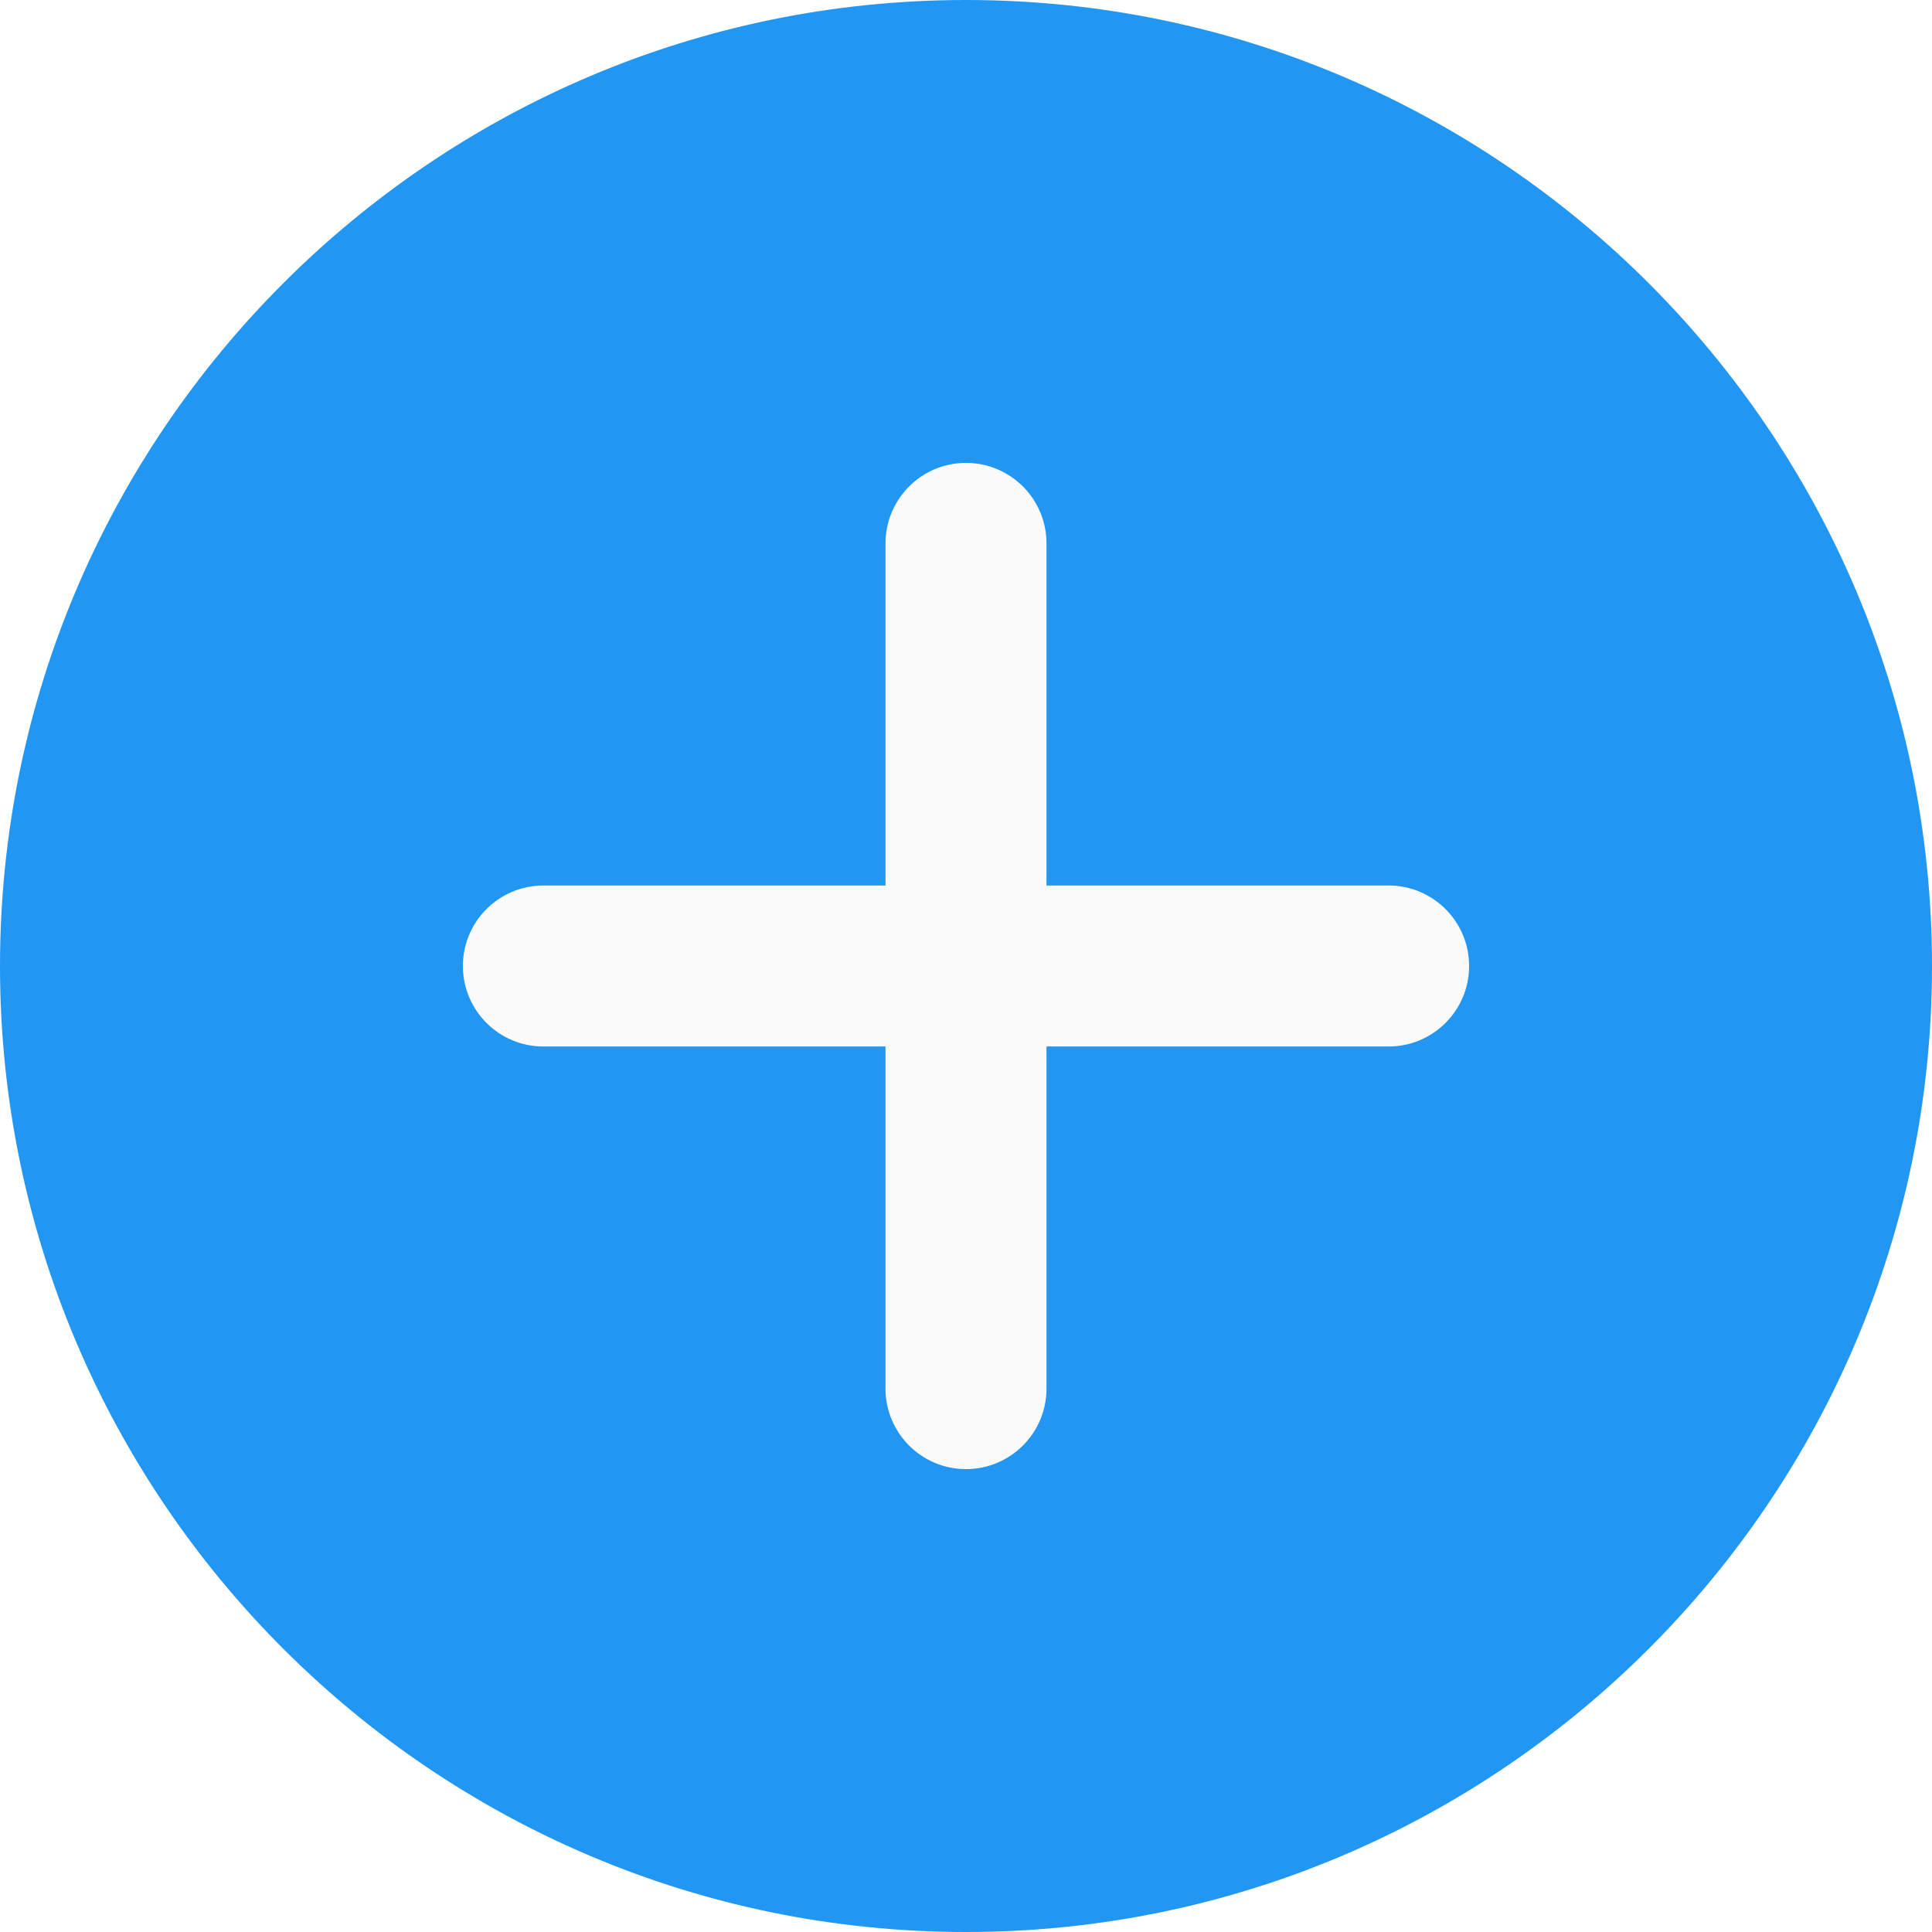
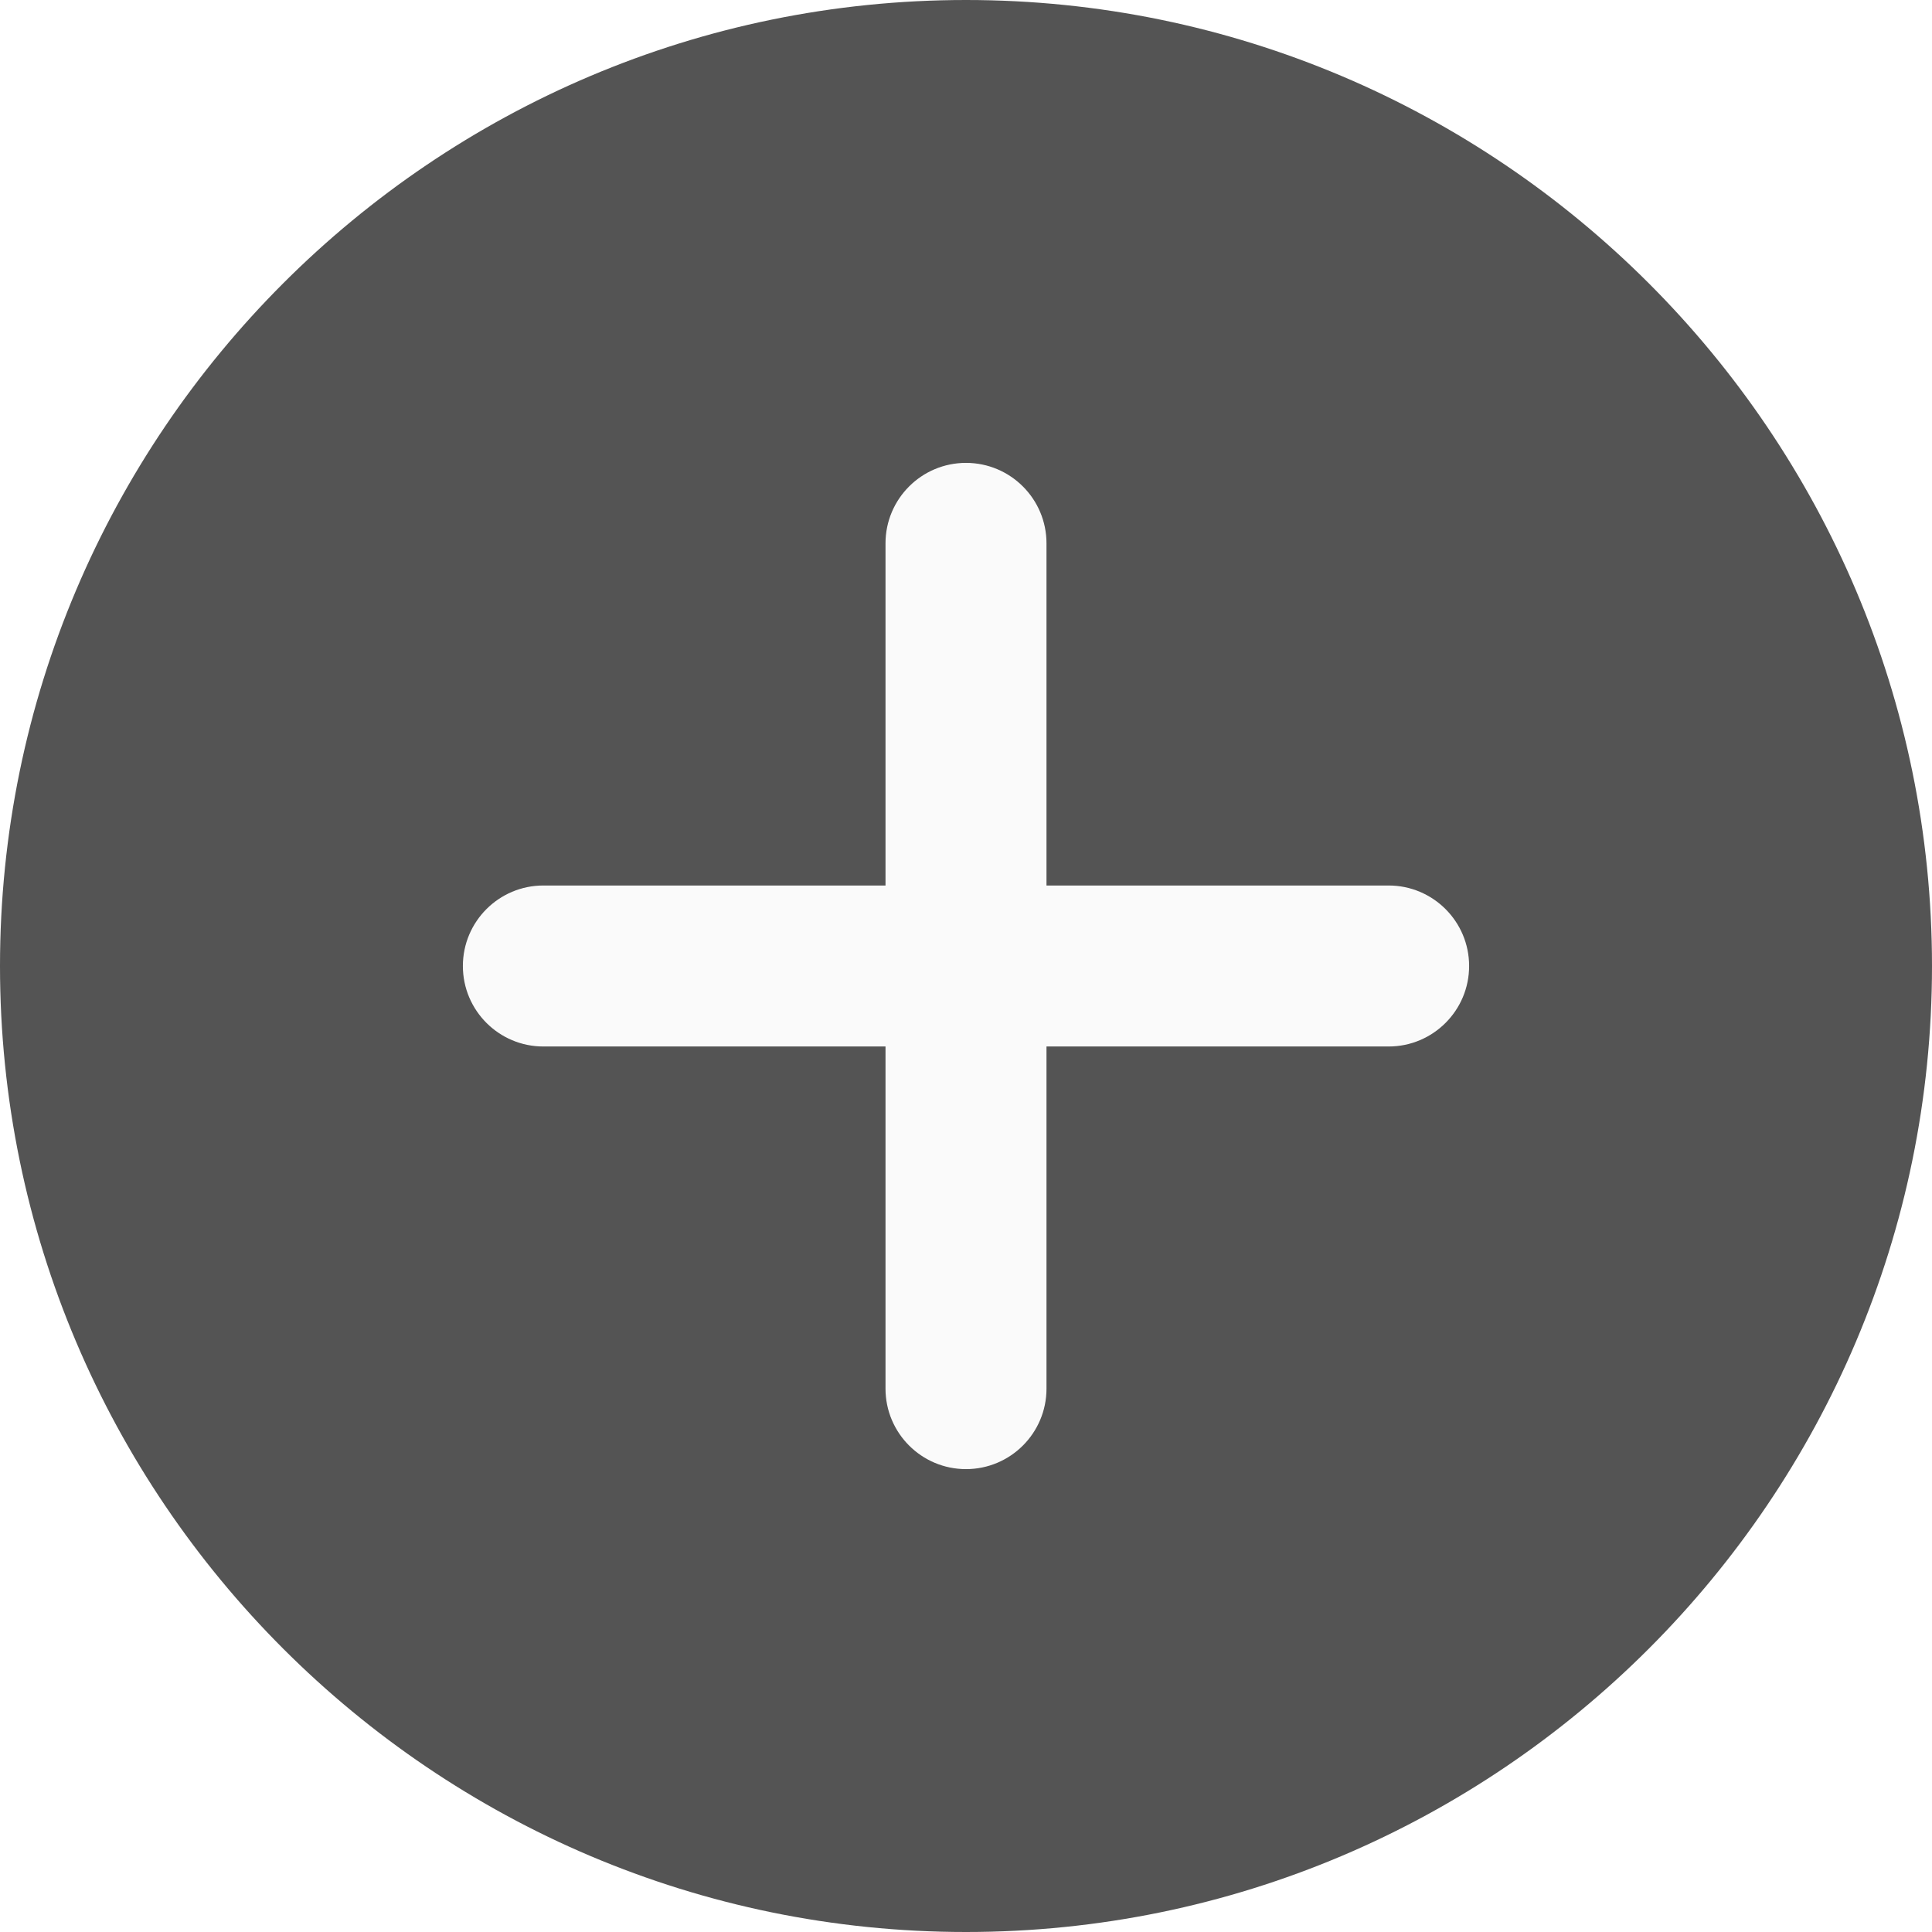
<svg xmlns="http://www.w3.org/2000/svg" height="512pt" viewBox="0 0 512 512" width="512pt">
-   <path d="m256 0c-141.164 0-256 114.836-256 256s114.836 256 256 256 256-114.836 256-256-114.836-256-256-256zm0 0" fill="#2196f3" />
+   <path d="m256 0c-141.164 0-256 114.836-256 256s114.836 256 256 256 256-114.836 256-256-114.836-256-256-256zm0 0" fill="#545454" />
  <path d="m368 277.332h-90.668v90.668c0 11.777-9.555 21.332-21.332 21.332s-21.332-9.555-21.332-21.332v-90.668h-90.668c-11.777 0-21.332-9.555-21.332-21.332s9.555-21.332 21.332-21.332h90.668v-90.668c0-11.777 9.555-21.332 21.332-21.332s21.332 9.555 21.332 21.332v90.668h90.668c11.777 0 21.332 9.555 21.332 21.332s-9.555 21.332-21.332 21.332zm0 0" fill="#fafafa" />
</svg>
